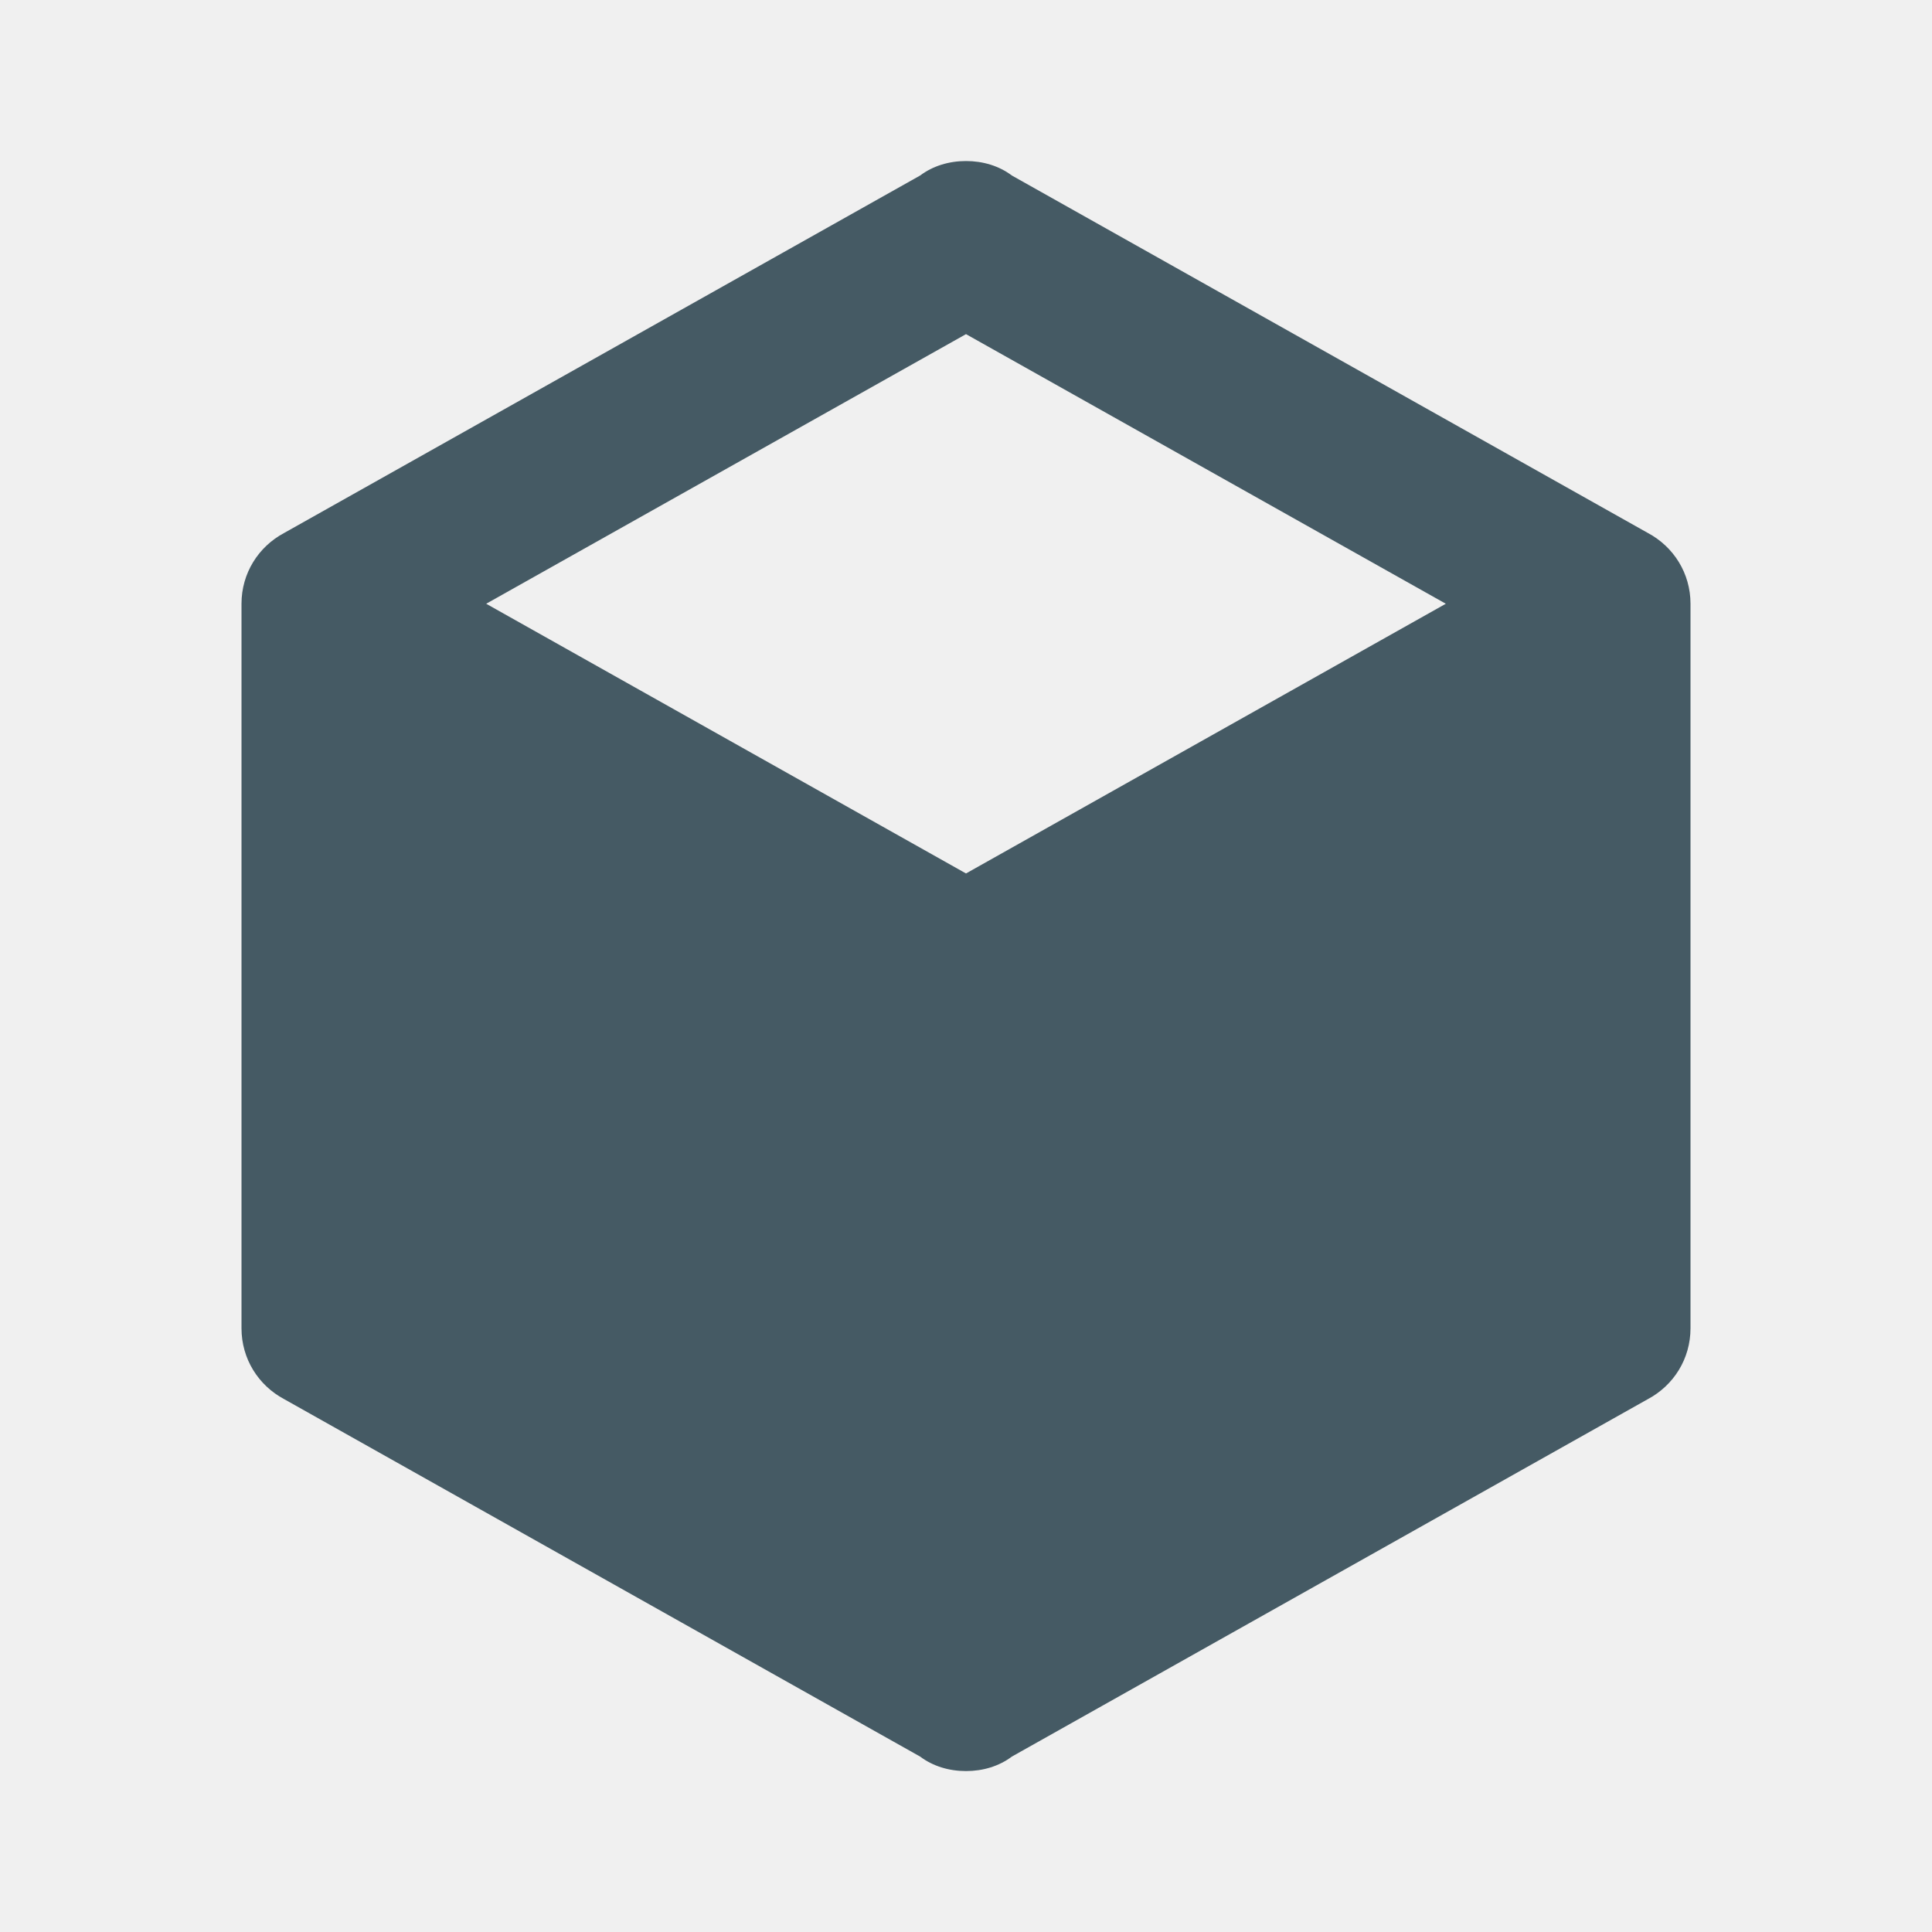
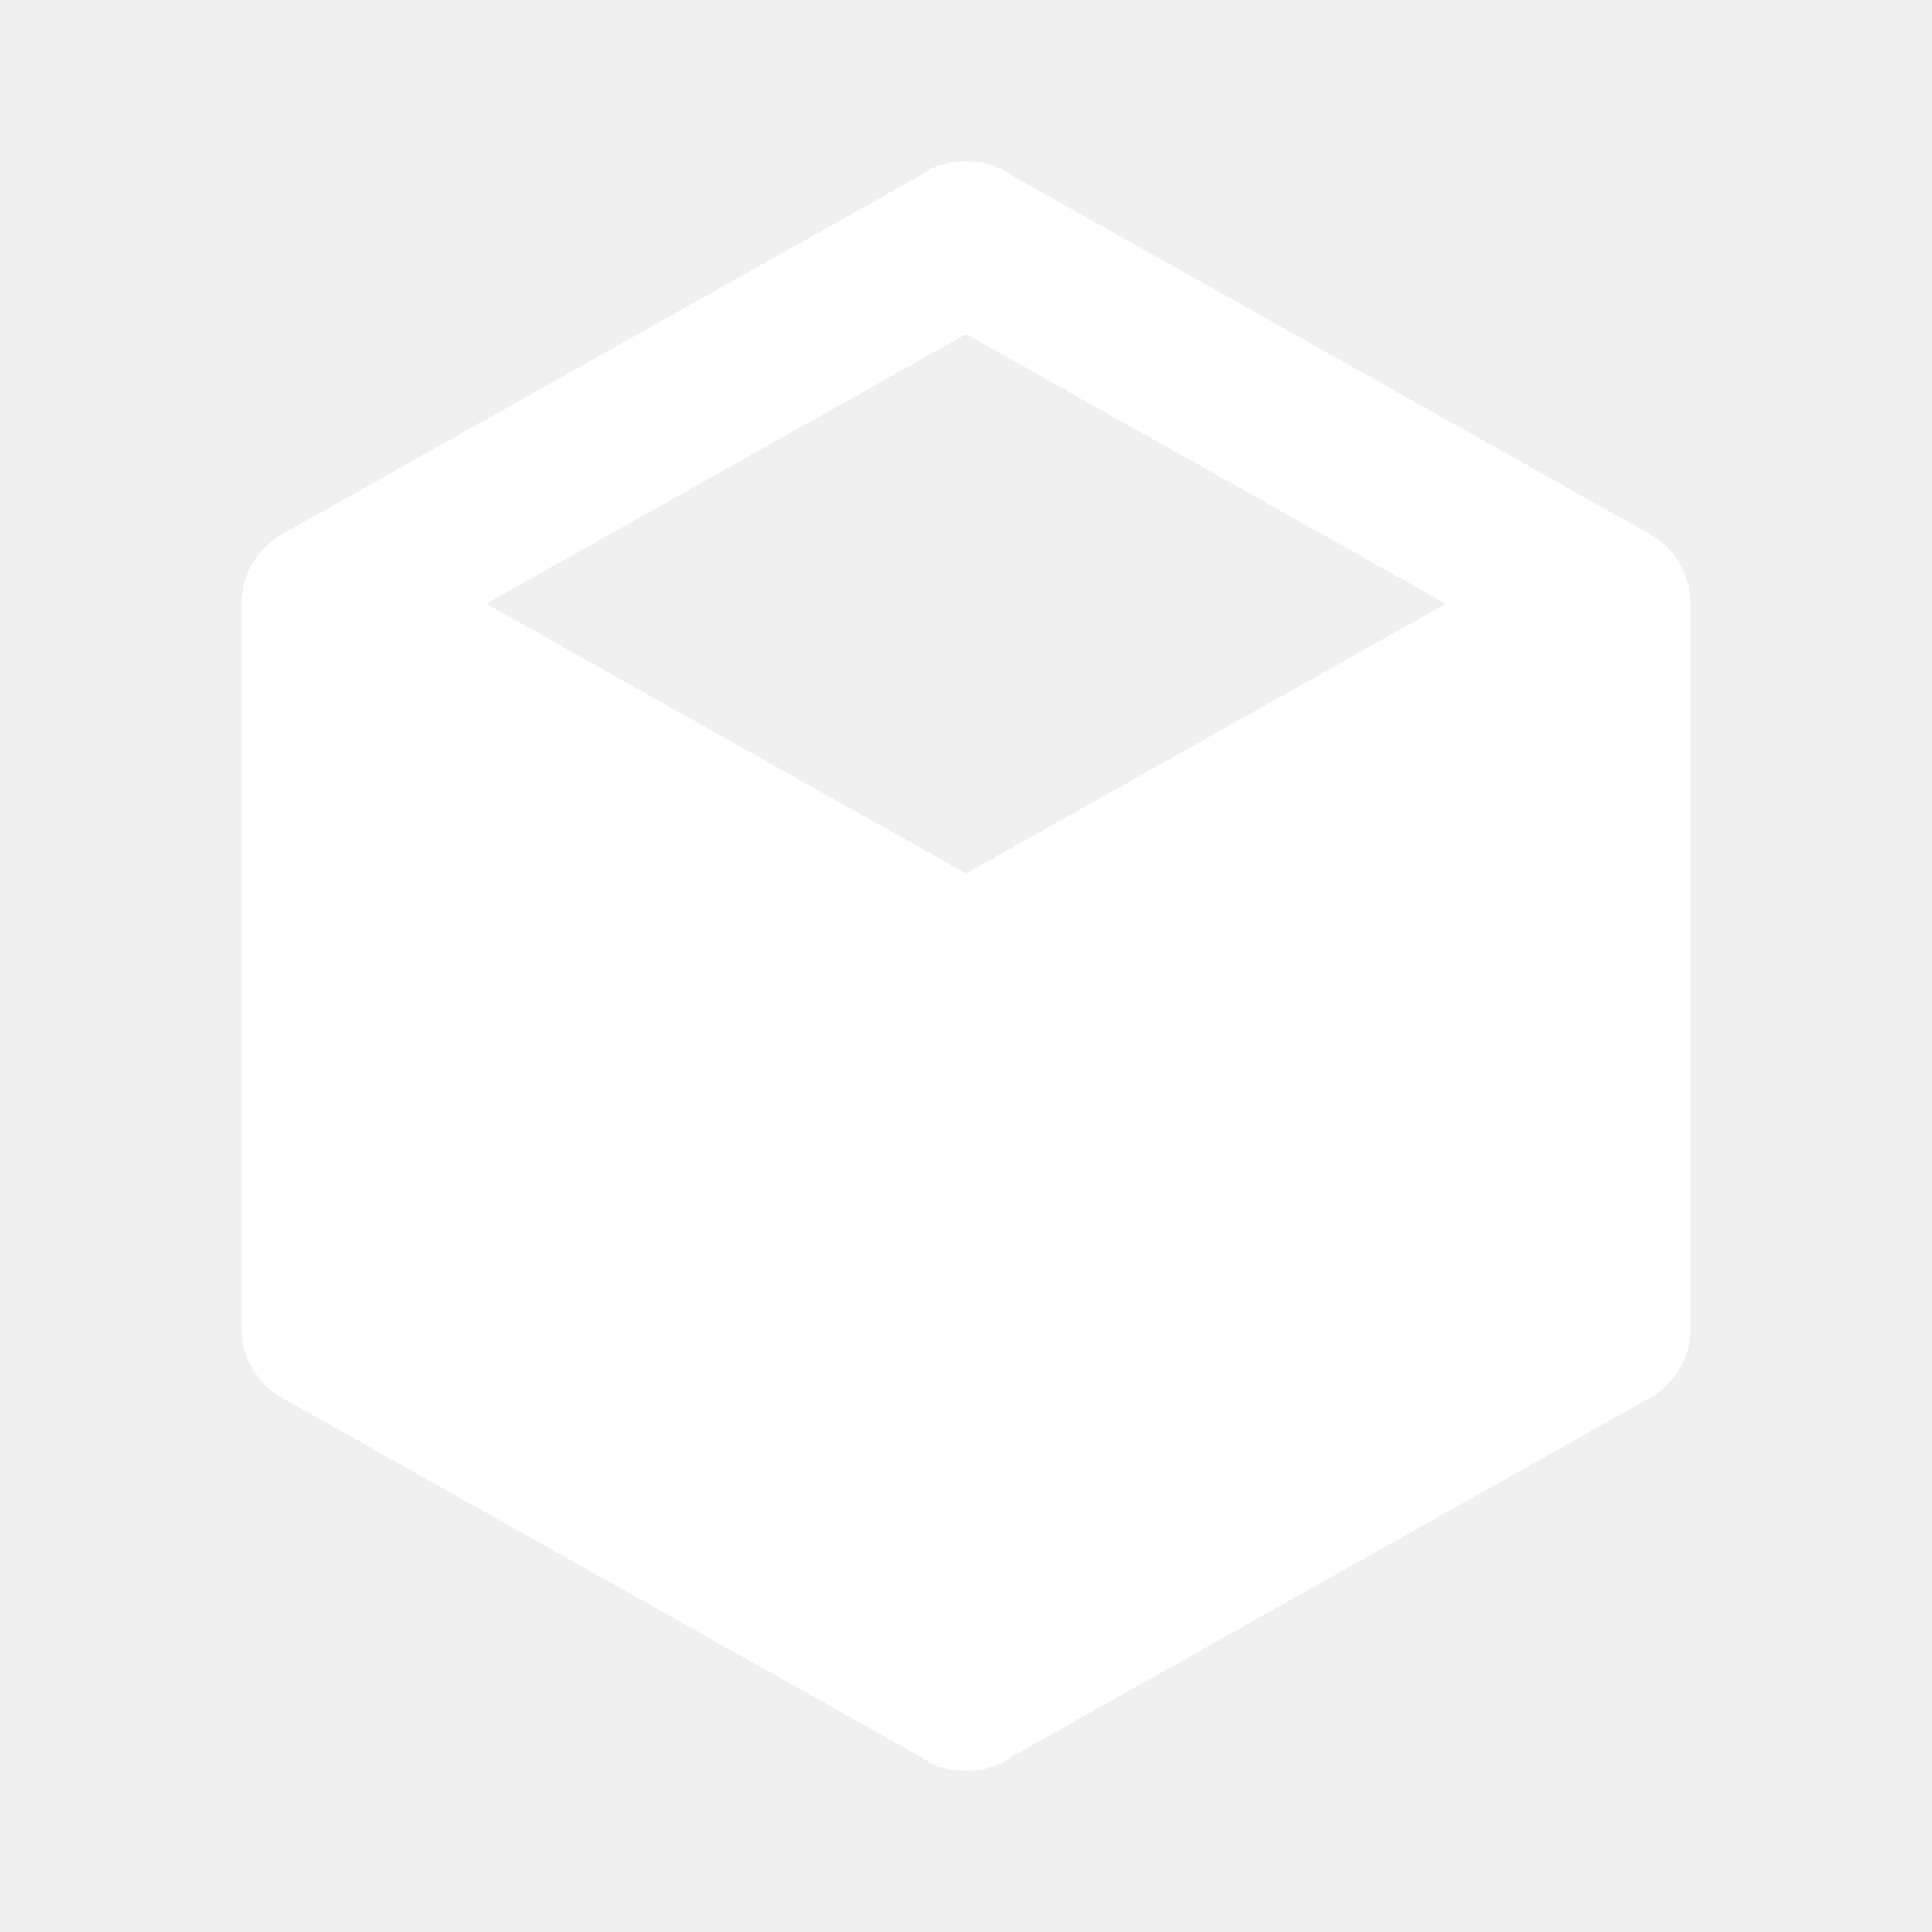
<svg xmlns="http://www.w3.org/2000/svg" width="20" height="20" viewBox="0 0 20 20" fill="none">
-   <path fill="#455a64" d="M17.5 13.75C17.5 14.067 17.325 14.342 17.058 14.484L10.475 18.184C10.342 18.284 10.175 18.334 10 18.334C9.825 18.334 9.658 18.284 9.525 18.184L2.942 14.484C2.675 14.342 2.5 14.067 2.5 13.75V6.25C2.5 5.934 2.675 5.659 2.942 5.517L9.525 1.817C9.658 1.717 9.825 1.667 10 1.667C10.175 1.667 10.342 1.717 10.475 1.817L17.058 5.517C17.325 5.659 17.5 5.934 17.5 6.25V13.75ZM10 3.459L5.033 6.25L10 9.042L14.967 6.25L10 3.459Z" />
+   <path fill="#fff" d="M17.5 13.75C17.5 14.067 17.325 14.342 17.058 14.484L10.475 18.184C10.342 18.284 10.175 18.334 10 18.334C9.825 18.334 9.658 18.284 9.525 18.184L2.942 14.484C2.675 14.342 2.5 14.067 2.5 13.75V6.25C2.5 5.934 2.675 5.659 2.942 5.517L9.525 1.817C9.658 1.717 9.825 1.667 10 1.667C10.175 1.667 10.342 1.717 10.475 1.817L17.058 5.517C17.325 5.659 17.5 5.934 17.5 6.25V13.75ZM10 3.459L5.033 6.25L10 9.042L14.967 6.25L10 3.459Z" />
</svg>
